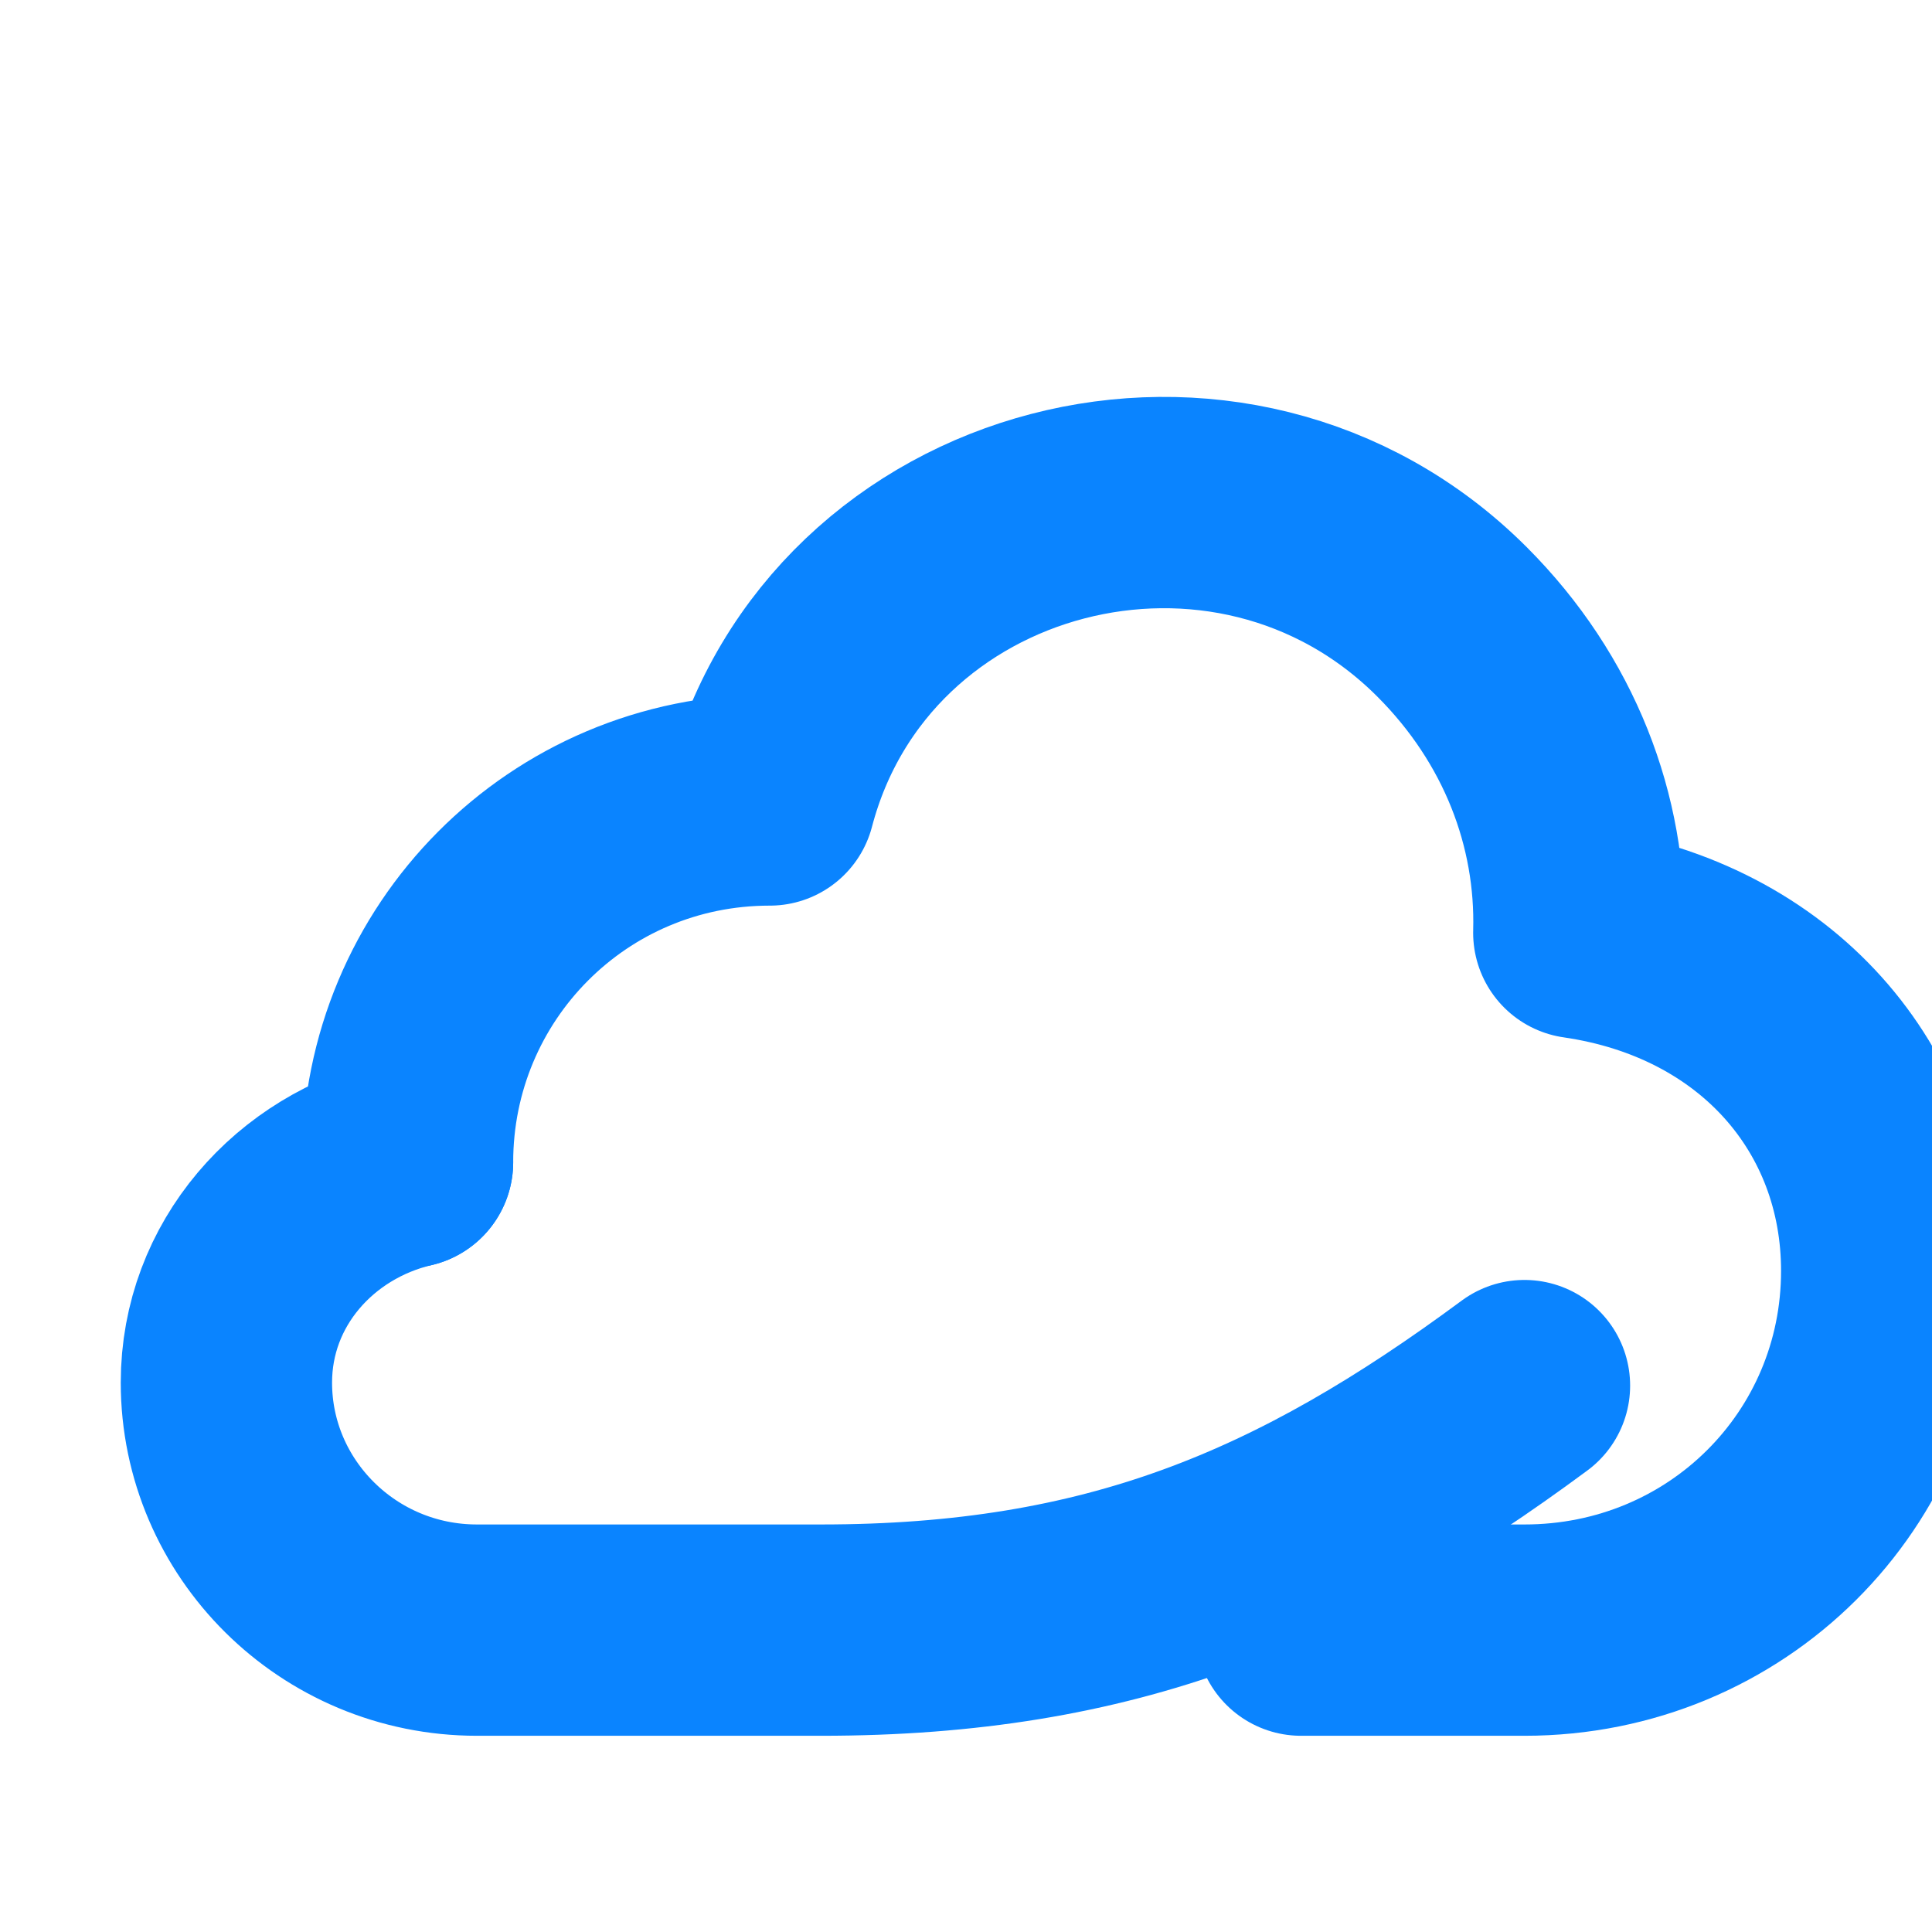
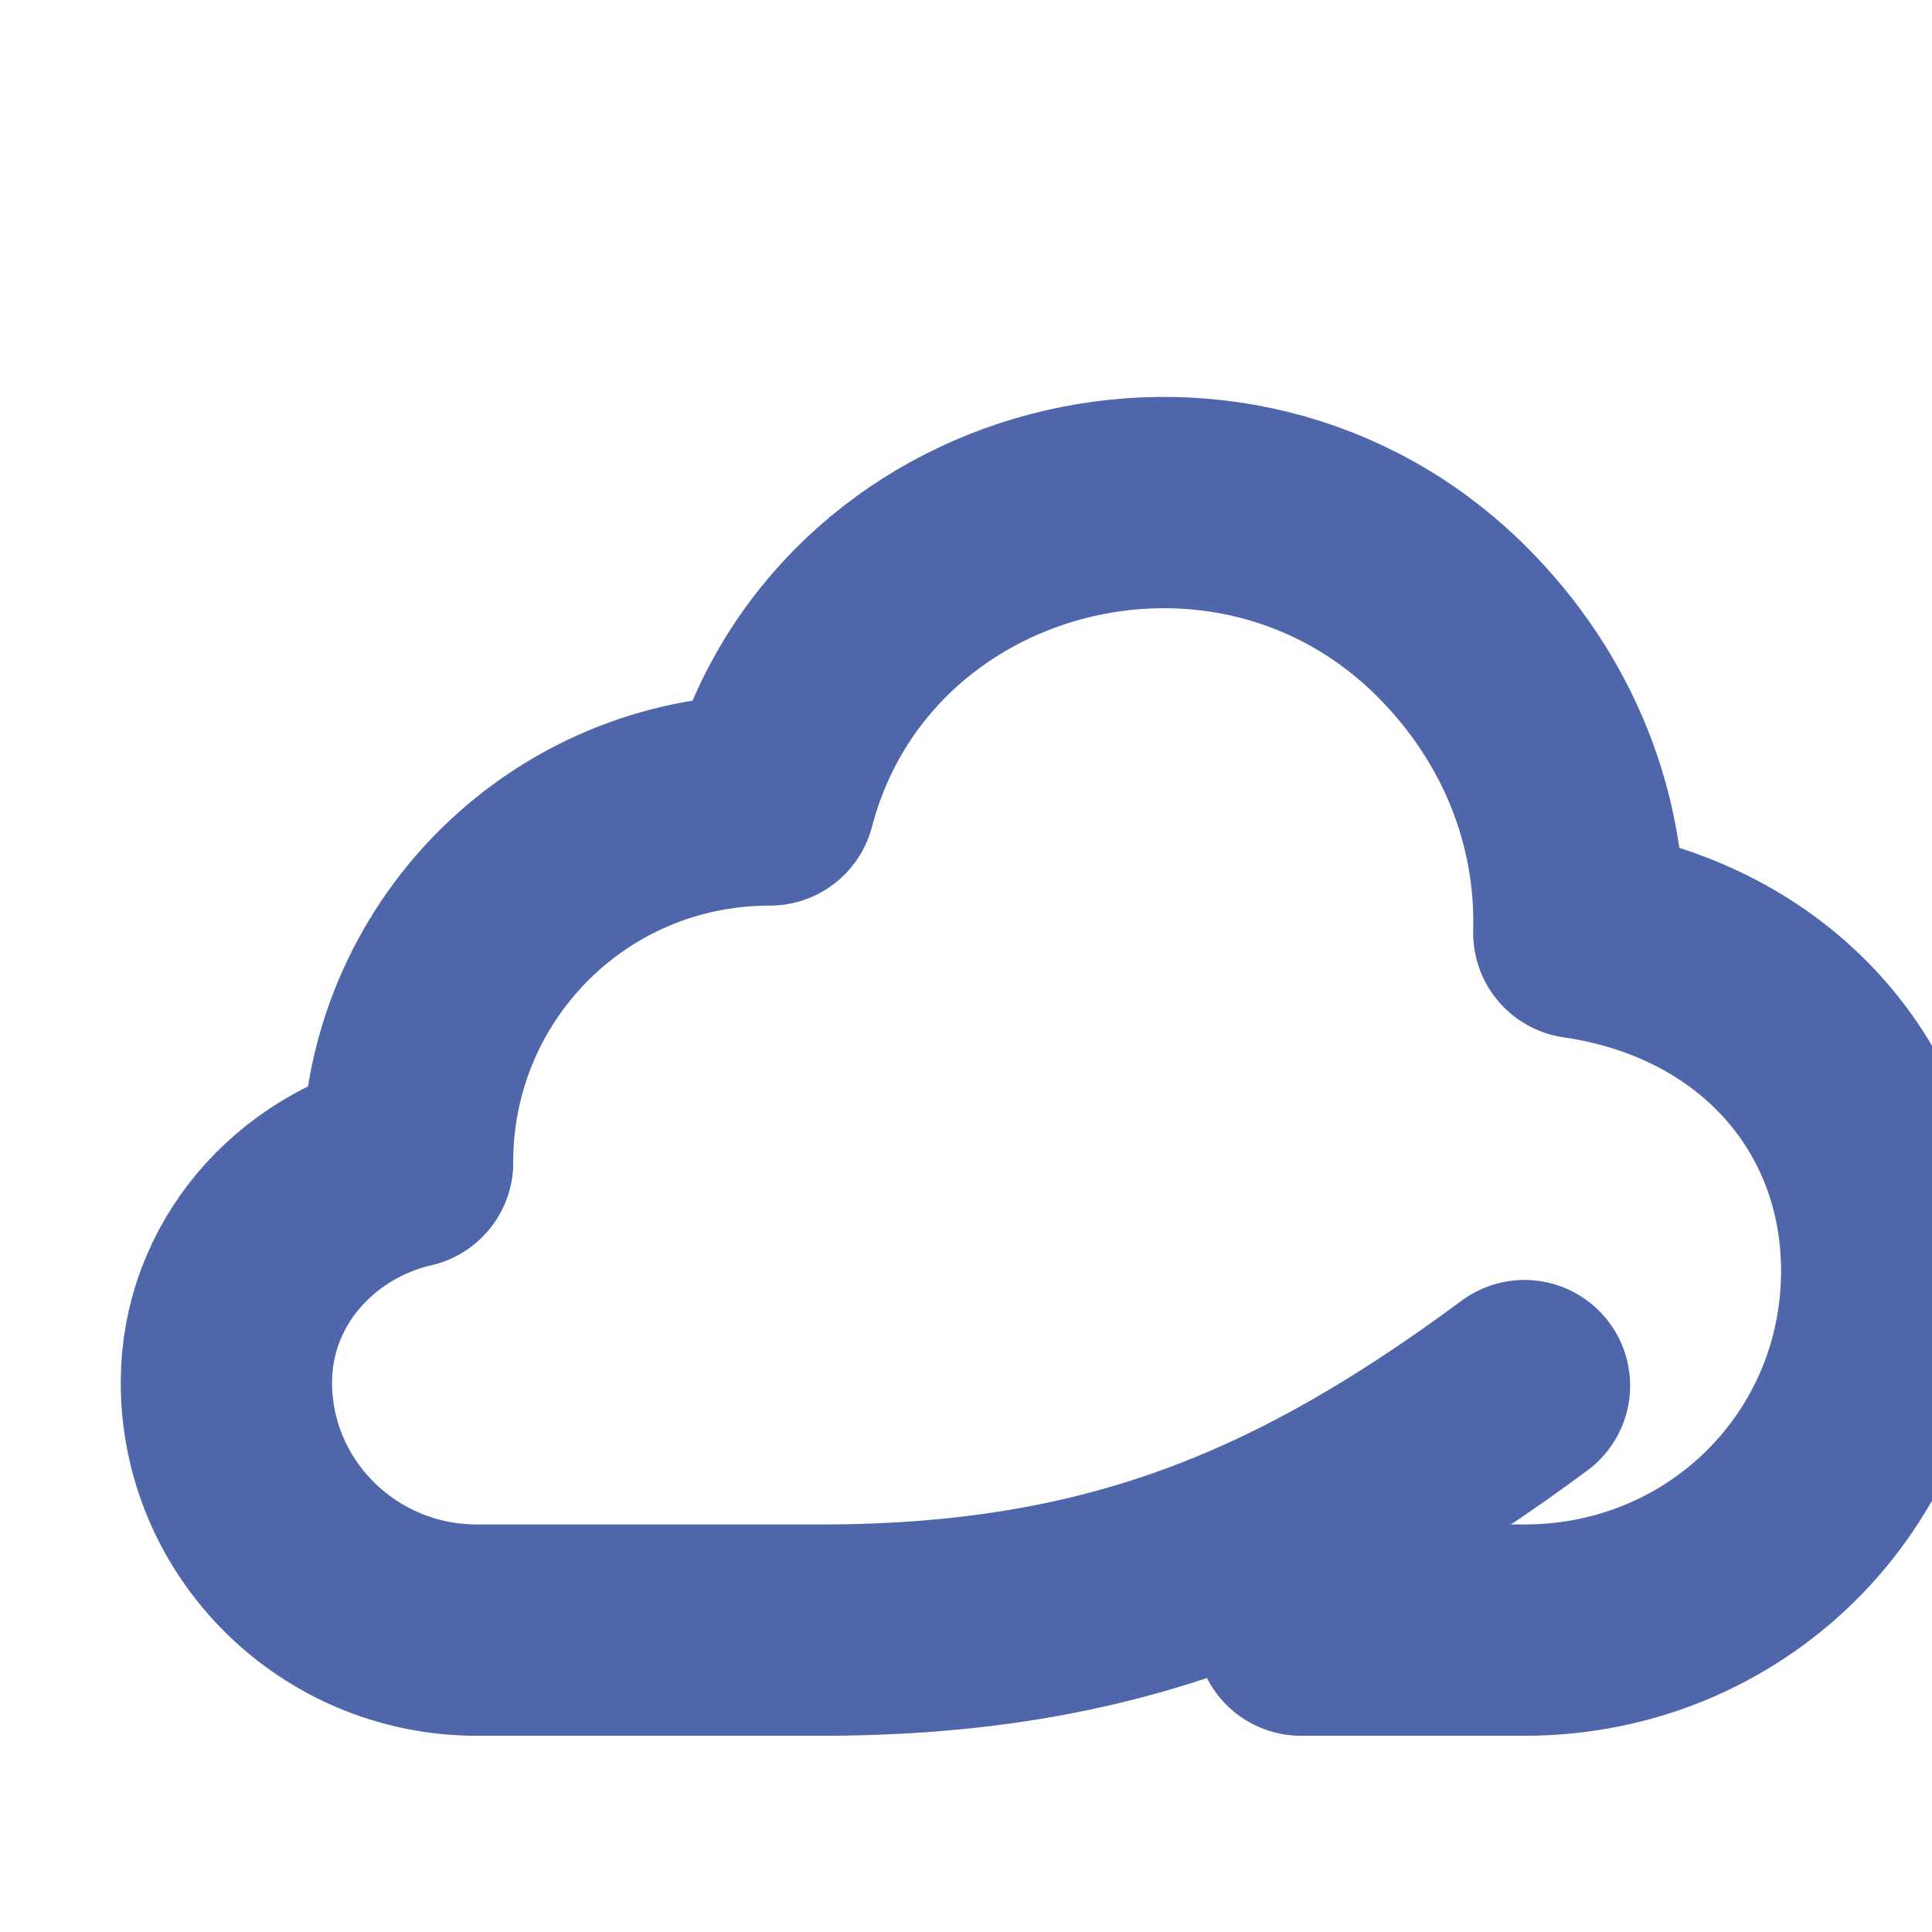
<svg xmlns="http://www.w3.org/2000/svg" width="64" height="64" viewBox="0 0 64 64" fill="none">
-   <path d="M13.5 38.5C13.5 31.9 18.8 26.5 25.5 26.5C28.1 16.6 40.8 13.3 48.1 20.6C51 23.5 52.4 27.2 52.3 30.9C58.5 31.8 62.5 36.4 62.5 42.1C62.5 48.7 57.2 54 50.5 54H43.1" stroke="#0A84FF" stroke-width="7" stroke-linecap="round" stroke-linejoin="round" />
-   <path d="M13.5 38.5C10.1 39.3 7.5 42.2 7.5 45.8C7.5 50.3 11.2 54 15.8 54H27.2C36.8 54 43.2 51.3 50.5 45.9" stroke="#0A84FF" stroke-width="7" stroke-linecap="round" stroke-linejoin="round" />
+   <path d="M13.5 38.5C13.5 31.9 18.8 26.5 25.5 26.5C28.1 16.6 40.8 13.3 48.1 20.6C51 23.5 52.4 27.2 52.3 30.9C58.5 31.8 62.5 36.4 62.5 42.1C62.5 48.7 57.2 54 50.5 54H43.1" stroke="#4F67AA" stroke-width="7" stroke-linecap="round" stroke-linejoin="round" />
+   <path d="M13.5 38.5C10.1 39.3 7.5 42.2 7.5 45.8C7.5 50.3 11.2 54 15.8 54H27.2C36.8 54 43.2 51.3 50.5 45.9" stroke="#4F67AA" stroke-width="7" stroke-linecap="round" stroke-linejoin="round" />
</svg>
